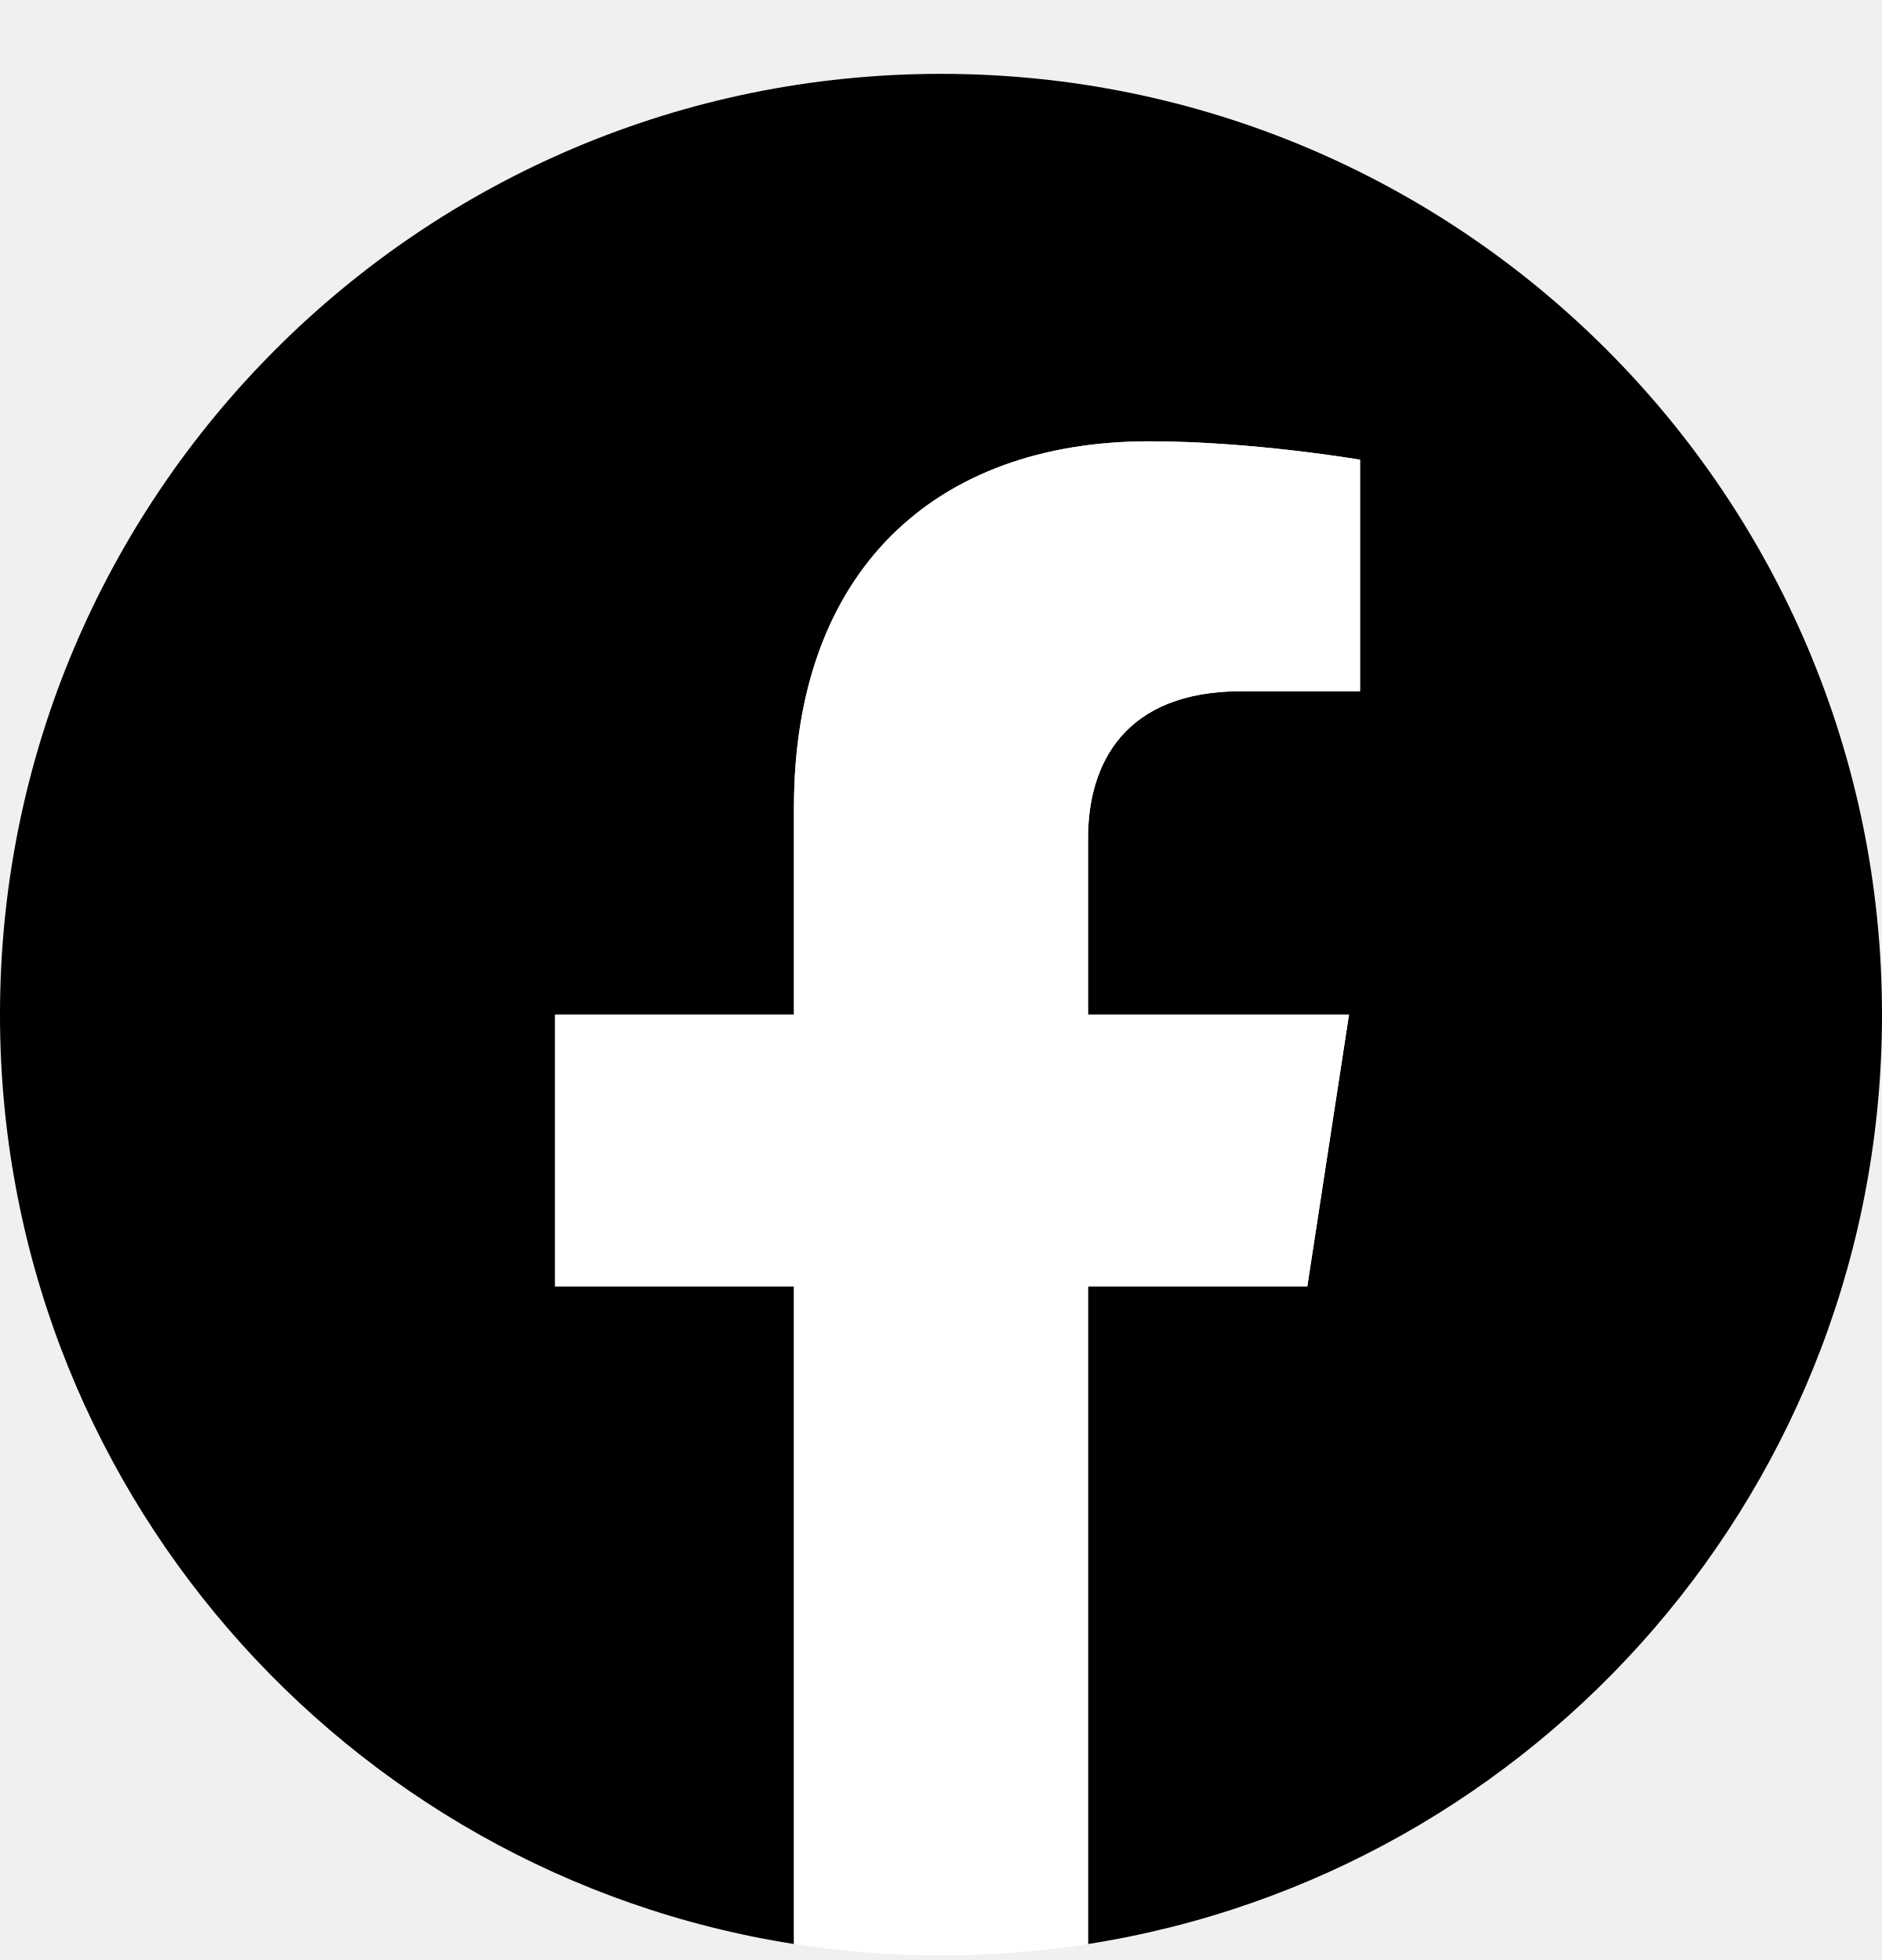
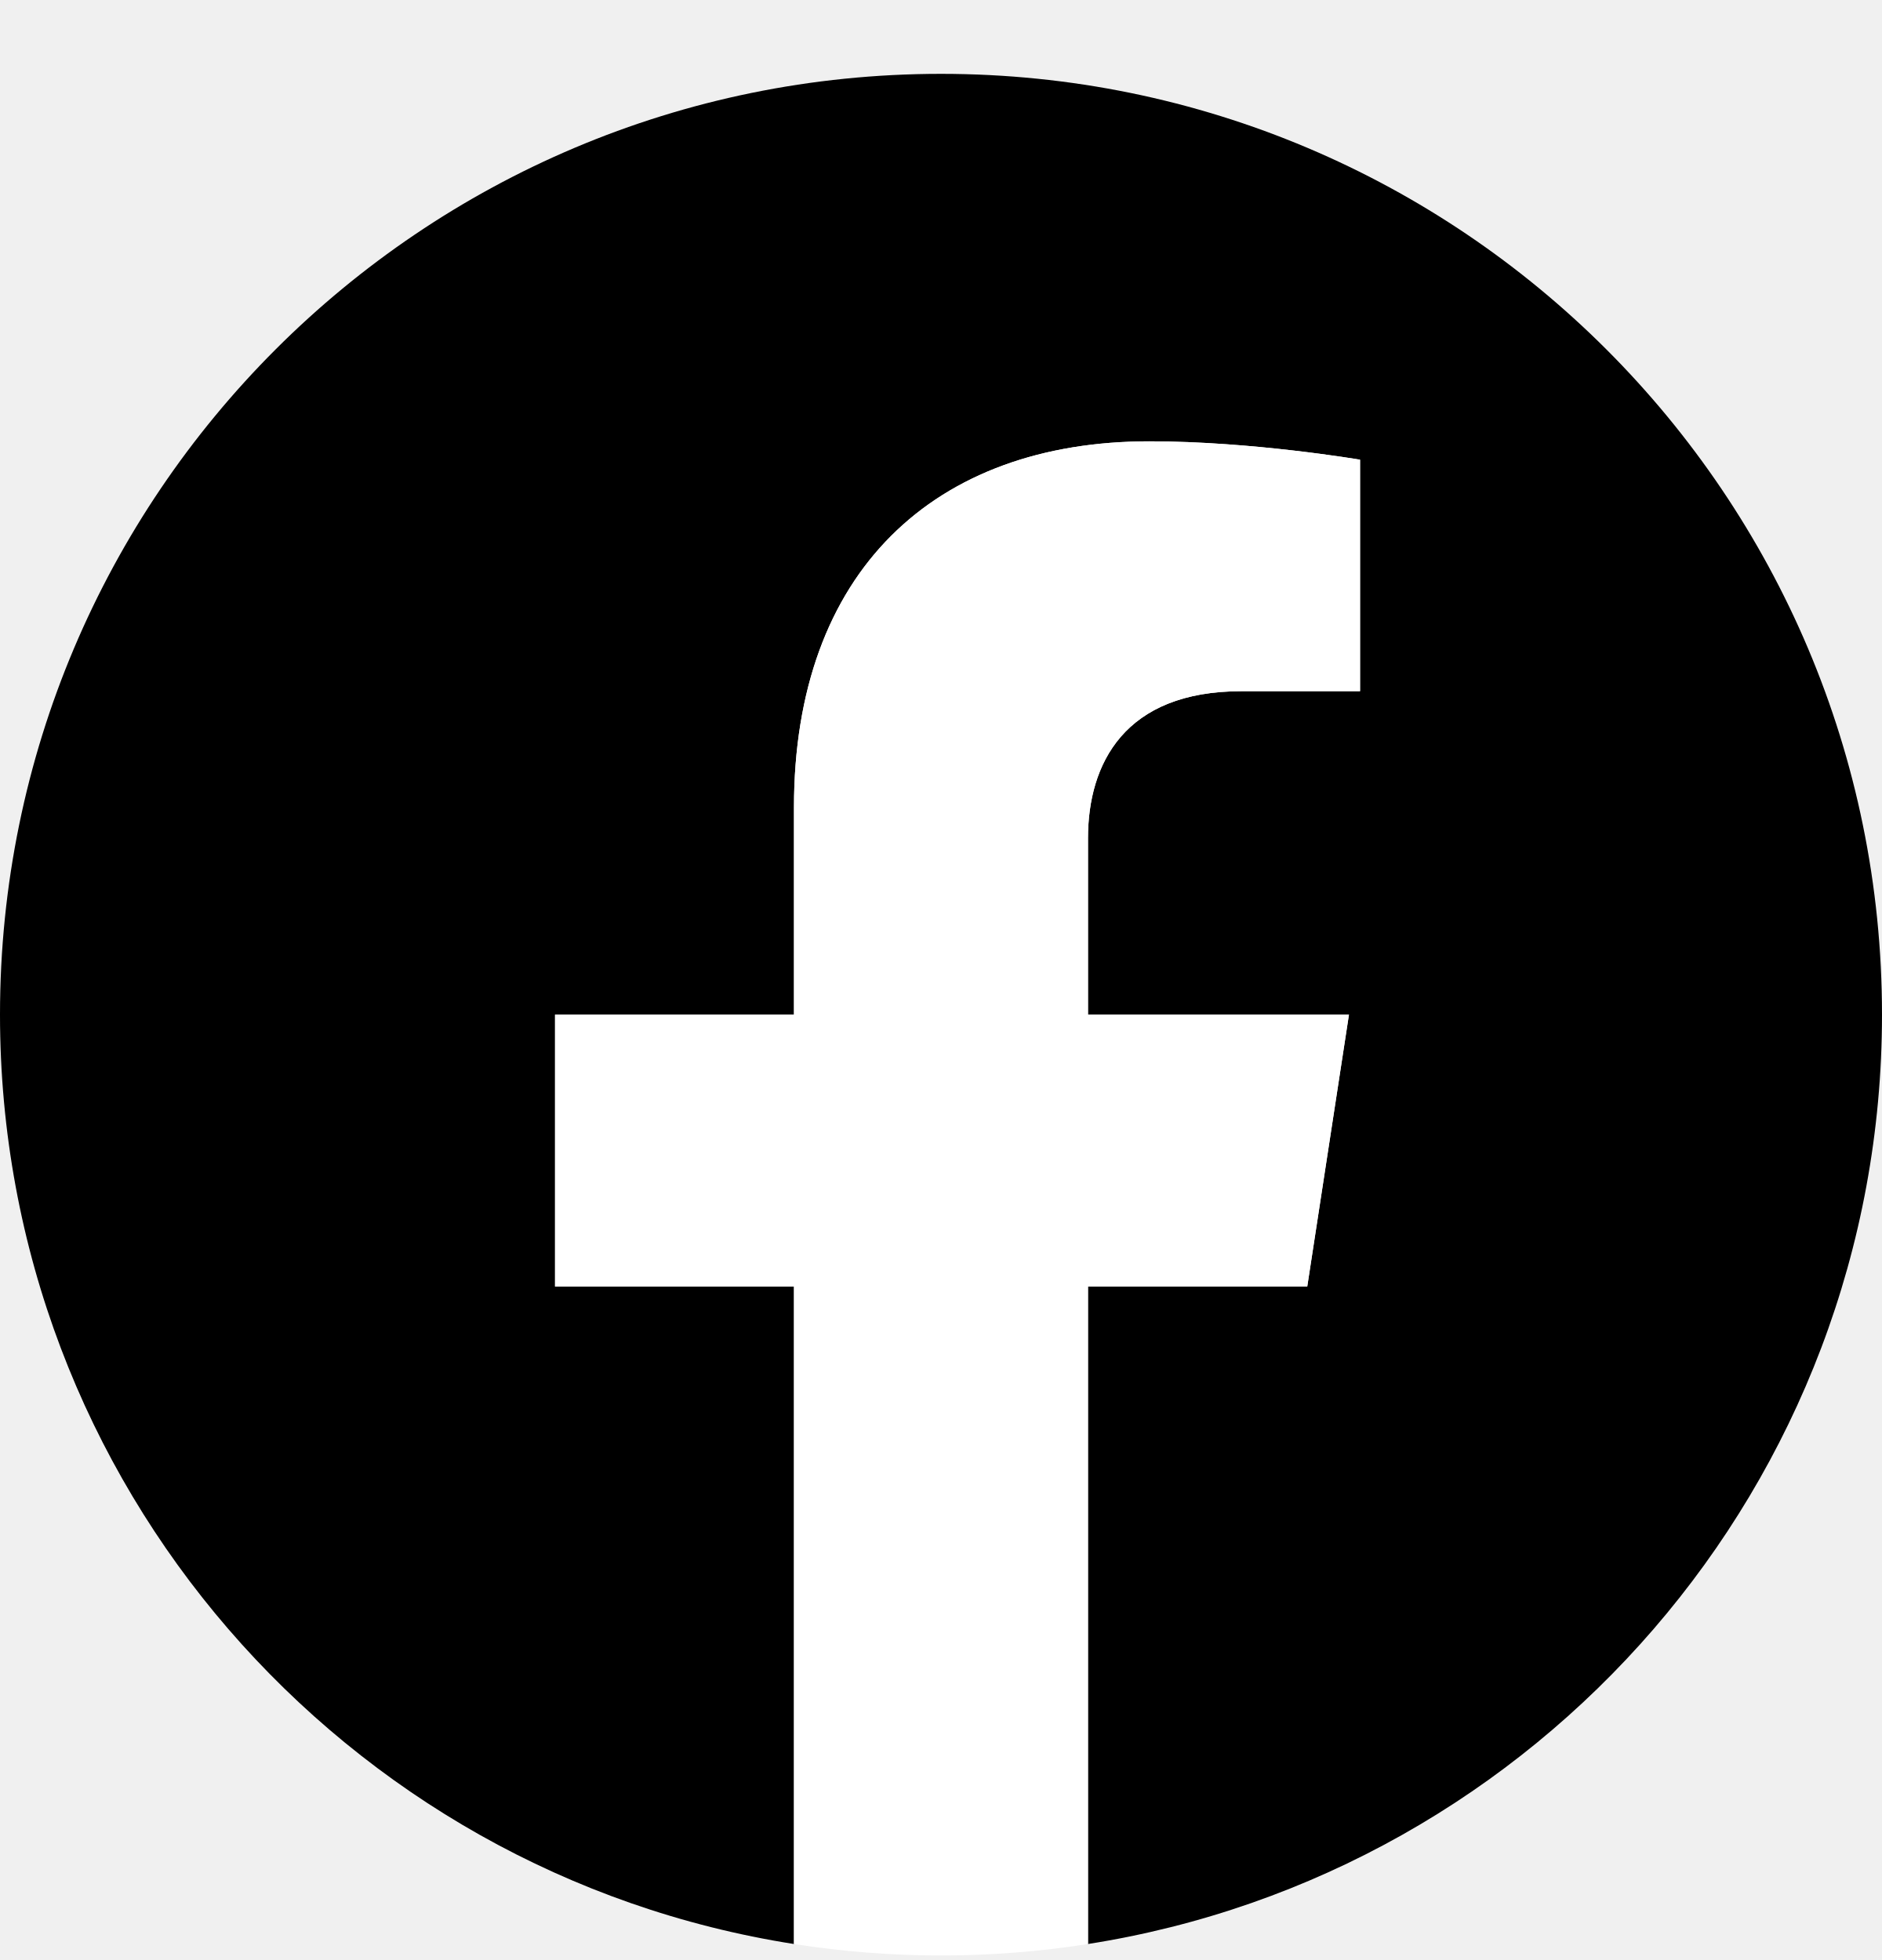
- <svg xmlns="http://www.w3.org/2000/svg" width="24" height="25" viewBox="0 0 24 25" fill="none">
-   <g id="Facebook svg" clip-path="url(#clip0_1275_6287)">
-     <g id="g10">
-       <g id="g12">
-         <path id="path14" d="M24 12.942C24 6.314 18.627 0.942 12 0.942C5.373 0.942 0 6.314 0 12.942C0 18.931 4.388 23.896 10.125 24.796V16.41H7.078V12.942H10.125V10.298C10.125 7.29 11.916 5.629 14.658 5.629C15.97 5.629 17.344 5.864 17.344 5.864V8.817H15.831C14.34 8.817 13.875 9.742 13.875 10.691V12.942H17.203L16.671 16.41H13.875V24.796C19.612 23.896 24 18.931 24 12.942Z" fill="black" />
-         <path id="path16" d="M16.671 16.41L17.203 12.941H13.875V10.69C13.875 9.741 14.34 8.816 15.831 8.816H17.344V5.863C17.344 5.863 15.97 5.629 14.658 5.629C11.916 5.629 10.125 7.29 10.125 10.298V12.941H7.078V16.41H10.125V24.796C10.736 24.892 11.362 24.941 12 24.941C12.638 24.941 13.264 24.892 13.875 24.796V16.41H16.671Z" fill="white" />
-       </g>
-     </g>
+ <svg xmlns="http://www.w3.org/2000/svg" width="24" height="25" fill="none">
+   <g clip-path="url(#a)">
+     <path d="M24 12.942c0-6.628-5.373-12-12-12s-12 5.372-12 12c0 5.99 4.388 10.954 10.125 11.854V16.41H7.078v-3.468h3.047v-2.644c0-3.008 1.791-4.669 4.533-4.669 1.313 0 2.686.235 2.686.235v2.953H15.83c-1.491 0-1.956.925-1.956 1.874v2.25h3.328l-.532 3.47h-2.796v8.385C19.612 23.896 24 18.93 24 12.942Z" fill="#000" />
+     <path d="m16.671 16.41.532-3.469h-3.328v-2.25c0-.95.465-1.875 1.956-1.875h1.513V5.863s-1.374-.234-2.686-.234c-2.742 0-4.533 1.661-4.533 4.669v2.643H7.078v3.47h3.047v8.385a12.084 12.084 0 0 0 3.75 0V16.41h2.796Z" fill="#fff" />
  </g>
  <defs>
-     <clipPath id="clip0_1275_6287">
-       <rect width="24" height="24" fill="white" transform="translate(0 0.941406)" />
+     <clipPath id="a">
+       <path fill="#fff" transform="translate(0 .941)" d="M0 0h24v24H0z" />
    </clipPath>
  </defs>
</svg>
